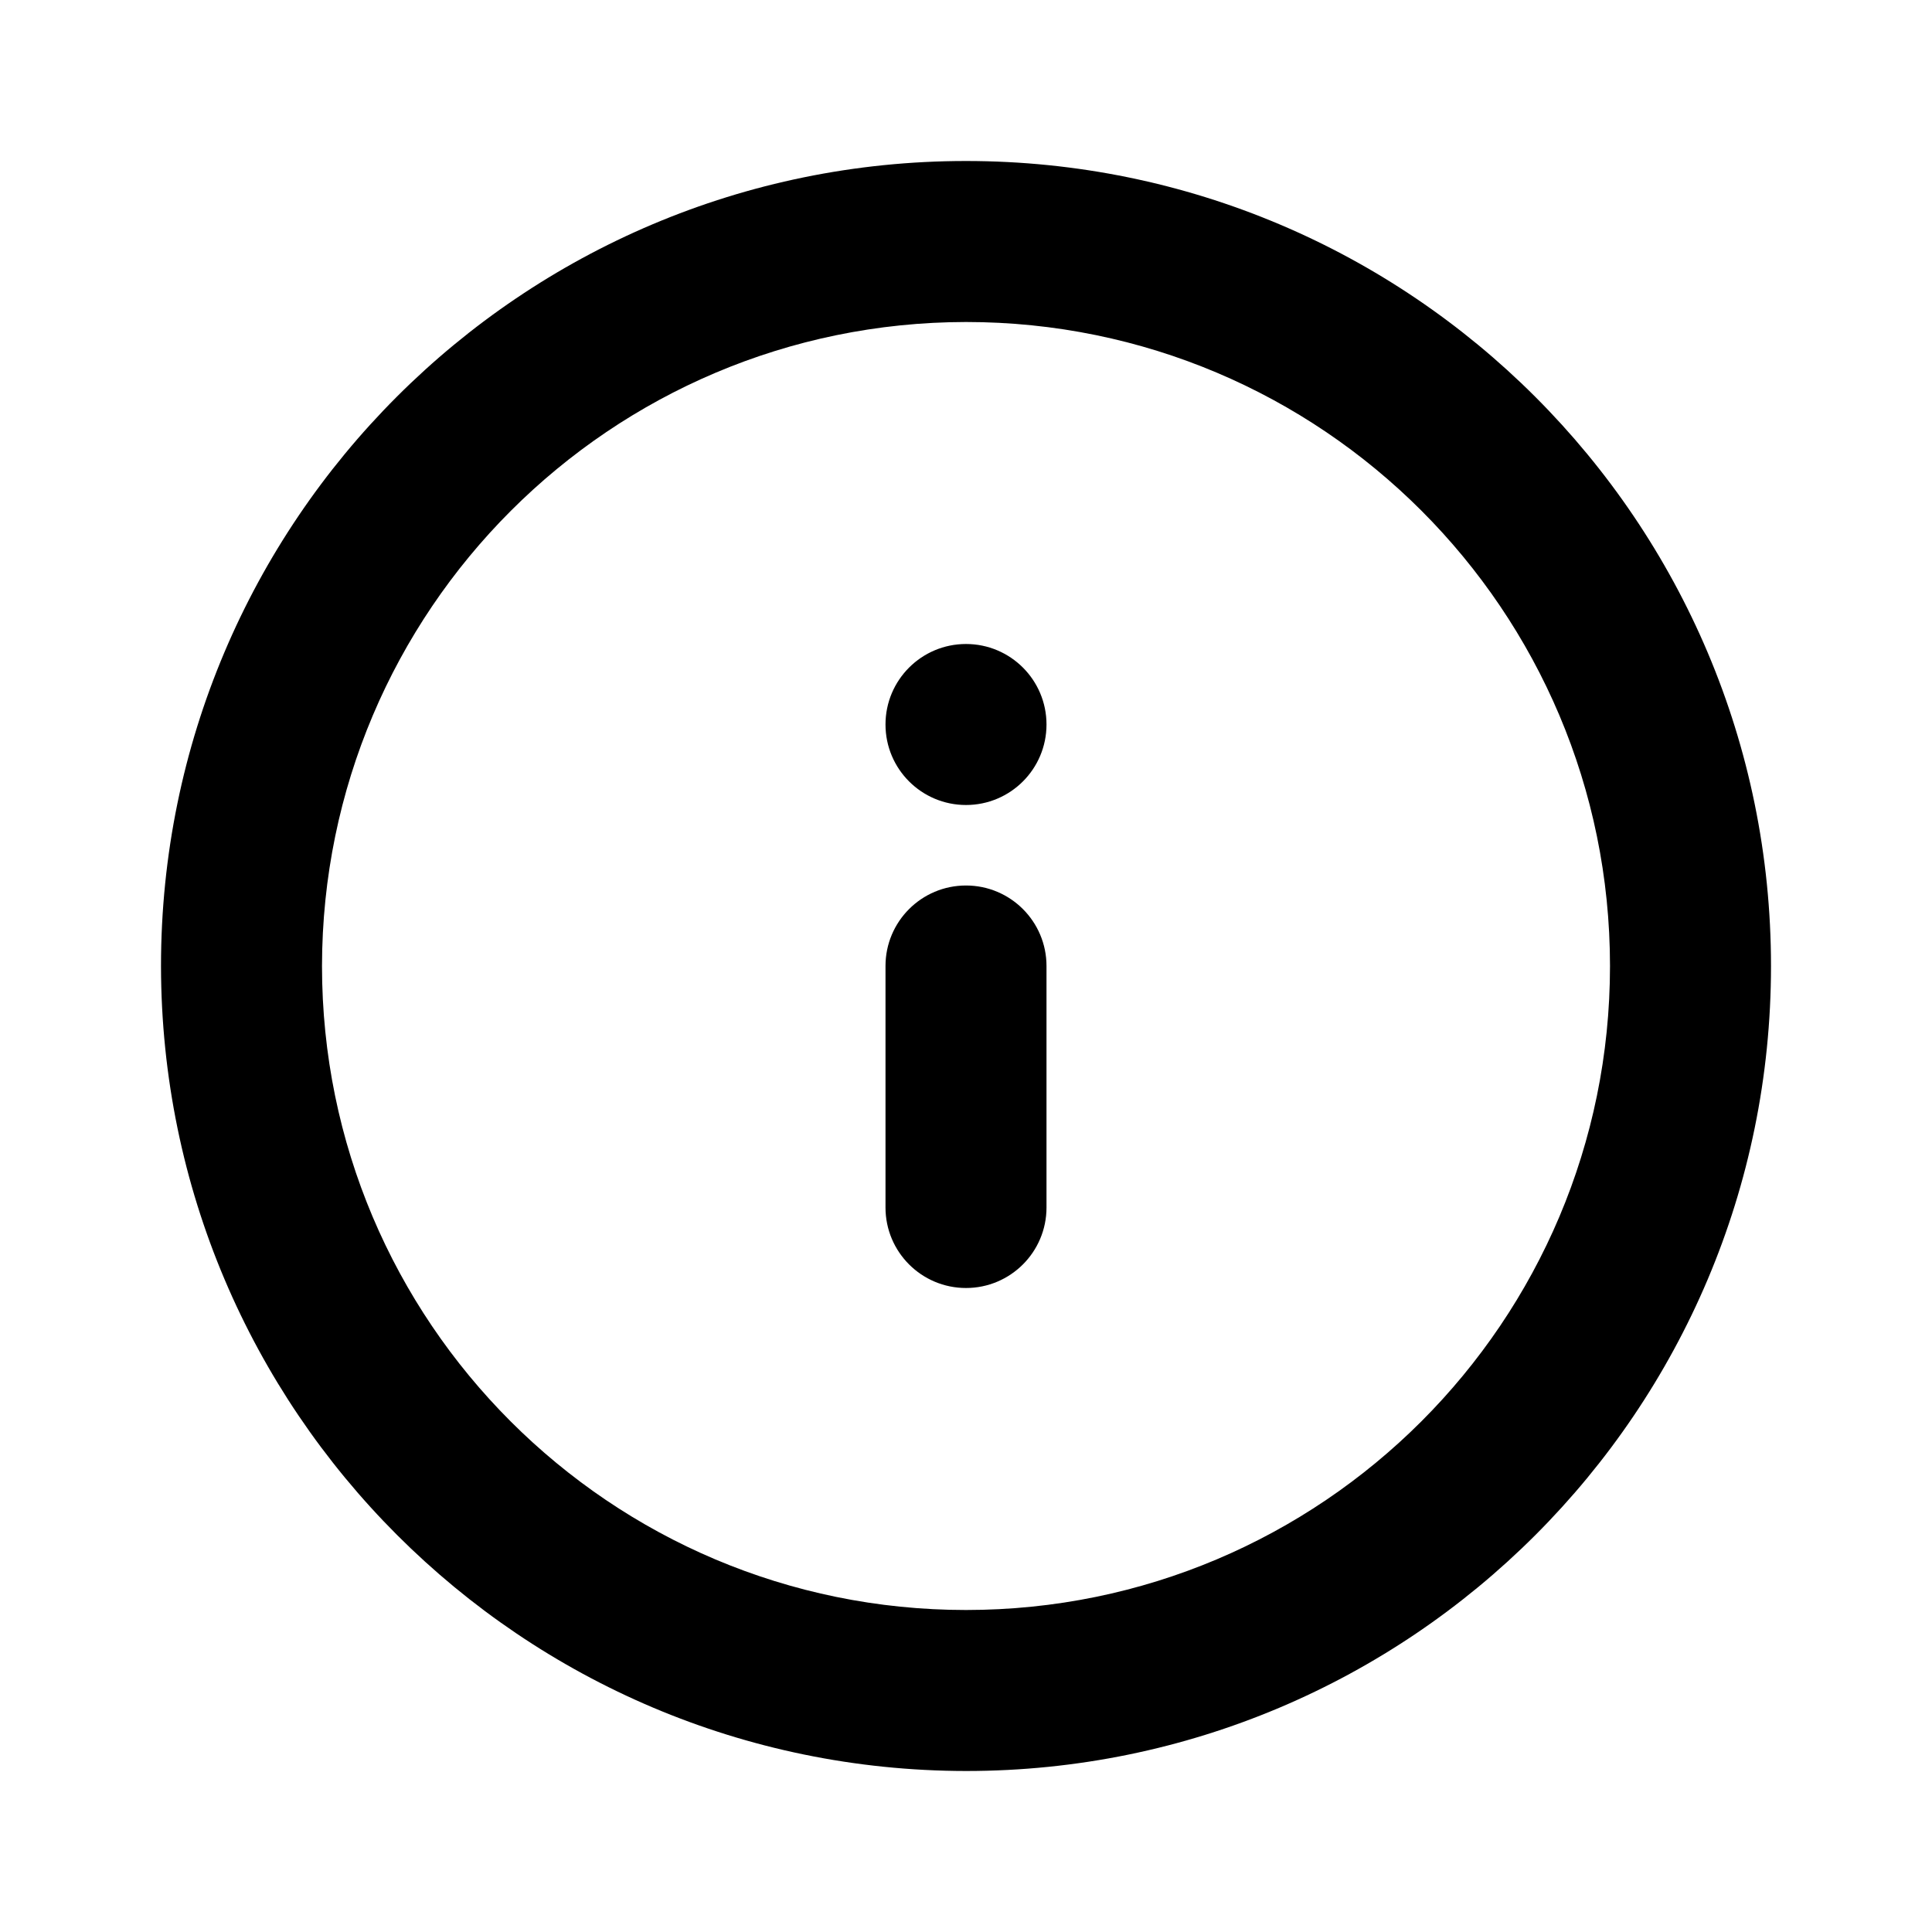
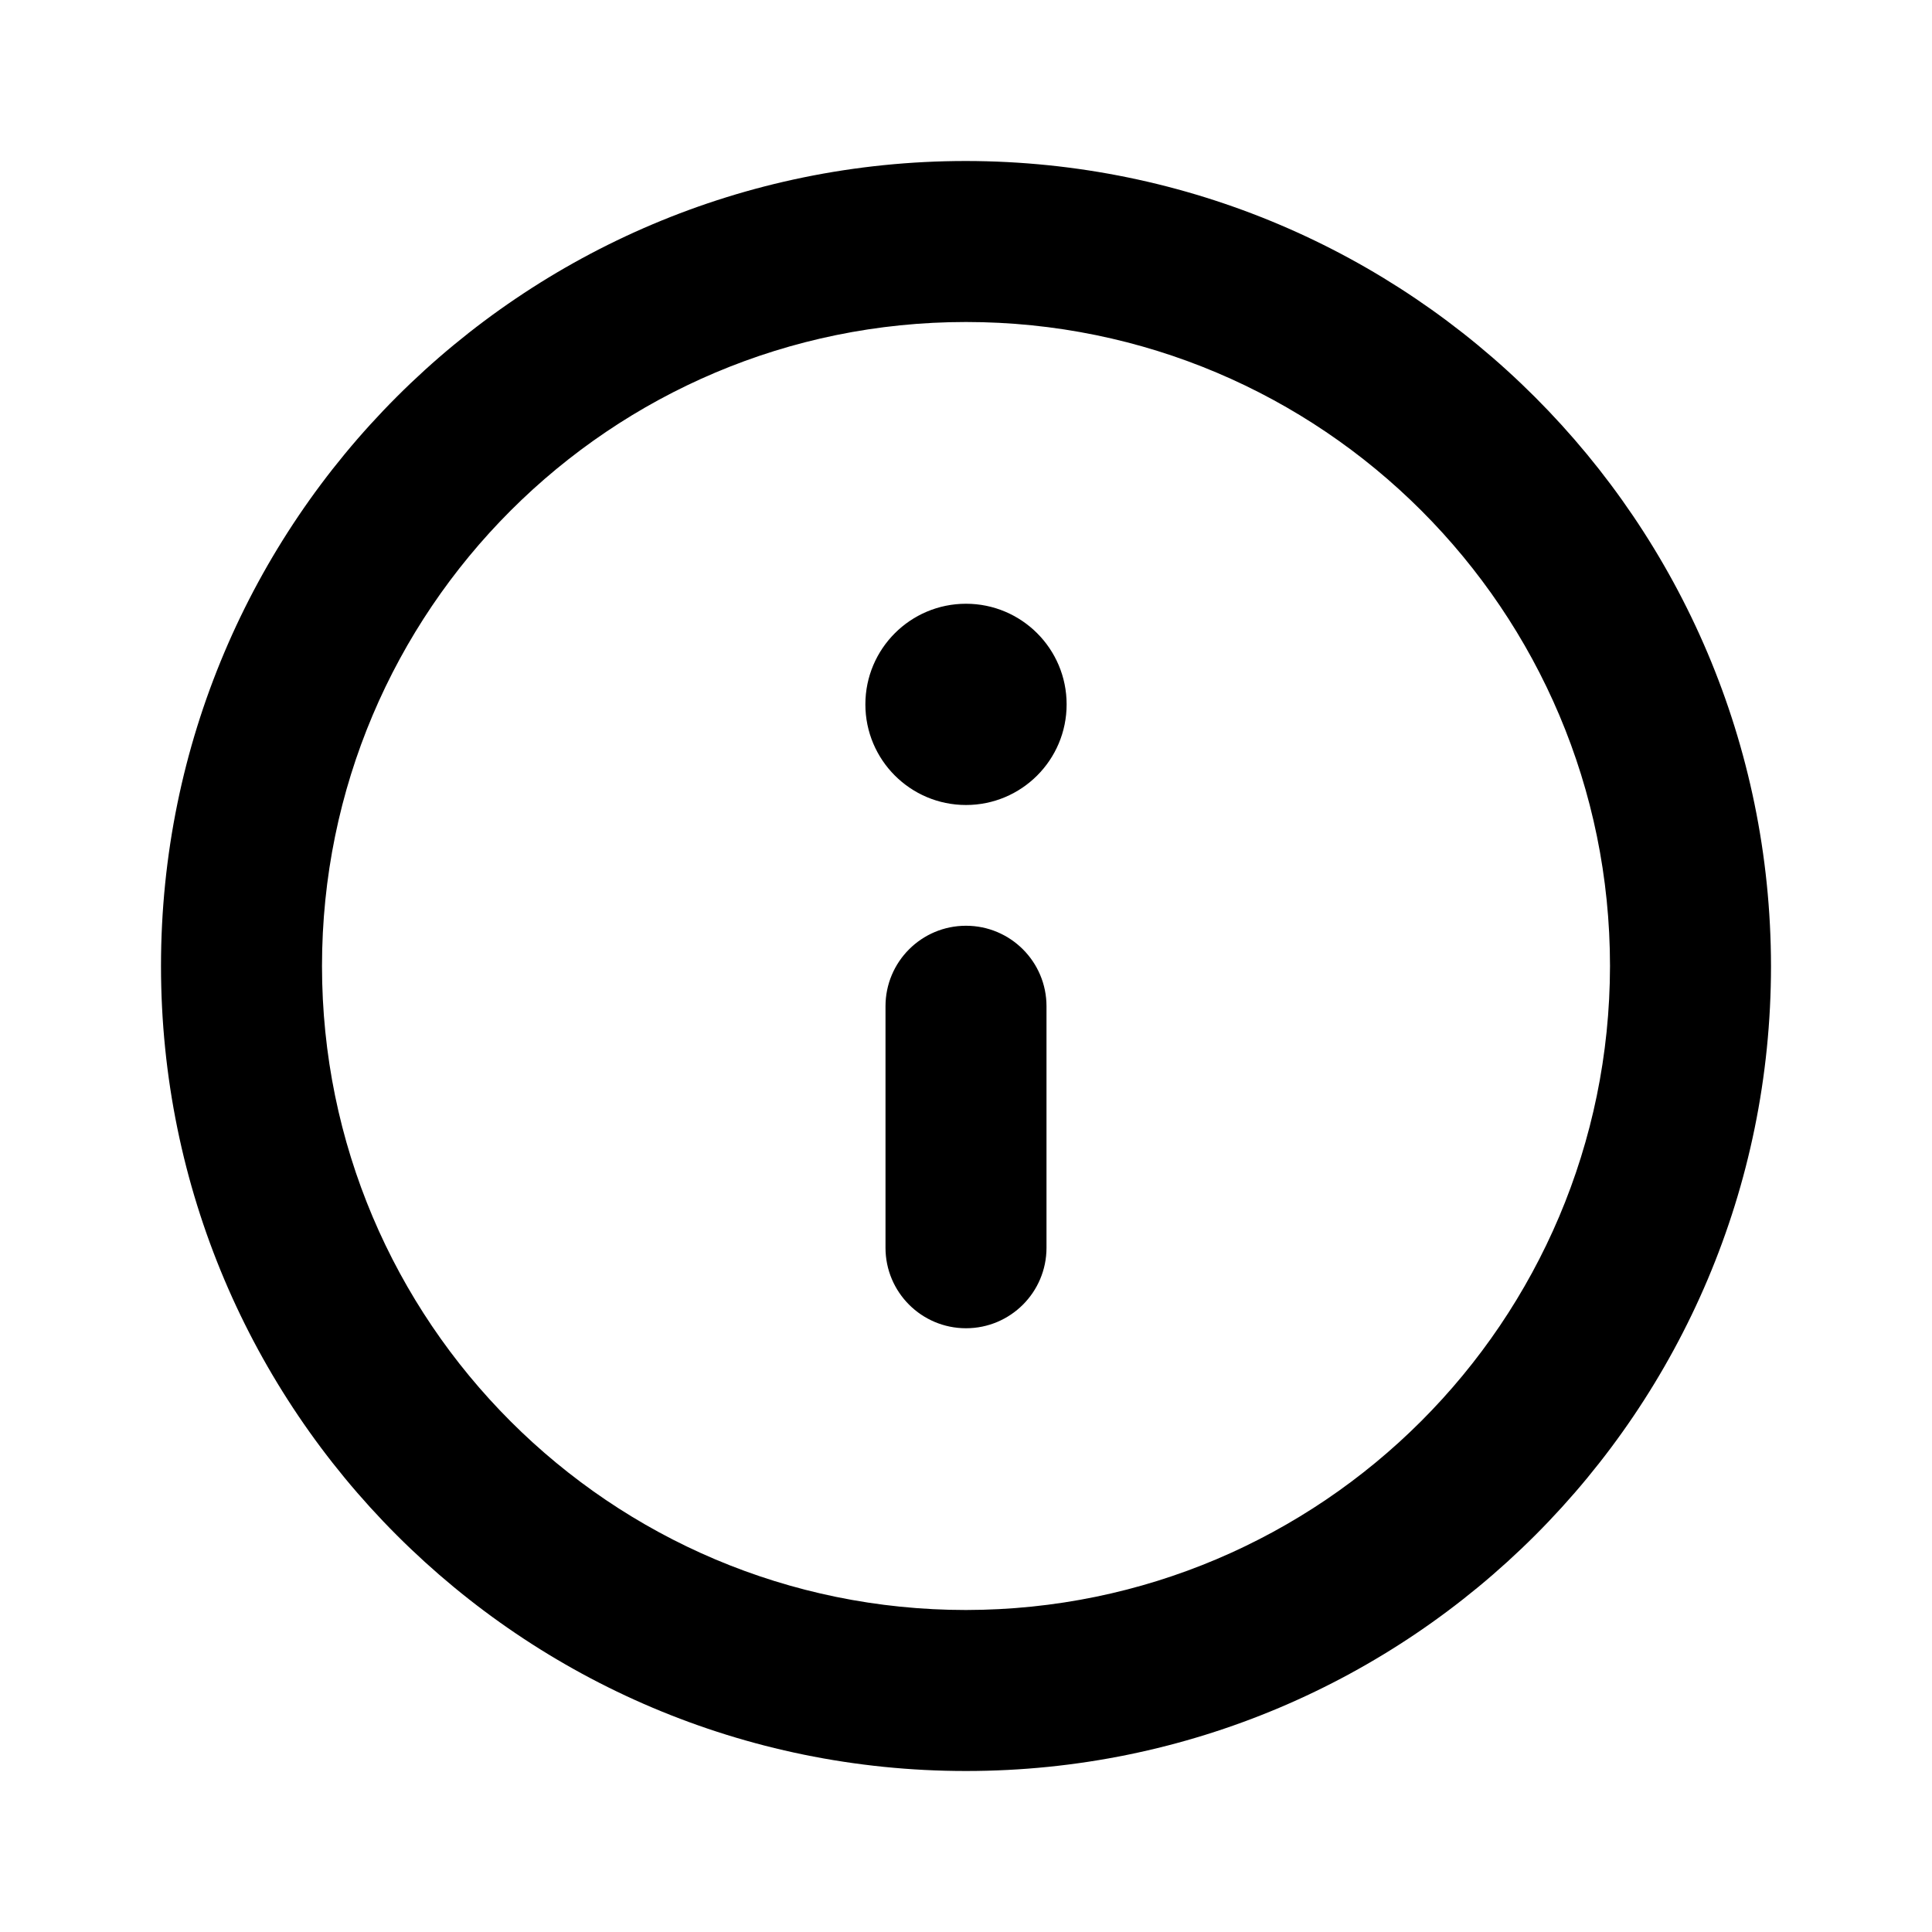
<svg xmlns="http://www.w3.org/2000/svg" id="Layer_1" data-name="Layer 1" viewBox="0 0 24 24">
-   <path d="M12,16a1,1,0,0,0,1-1V12a1,1,0,0,0-2,0v3A1,1,0,0,0,12,16Zm0-6a1,1,0,1,0-1-1A1,1,0,0,0,12,10Zm0,12A10,10,0,1,0,2,12,10.011,10.011,0,0,0,12,22ZM12,4a8,8,0,1,1-8,8A8.009,8.009,0,0,1,12,4Z" />
+   <path d="M12,2A10,10,0,1,0,22,12,10.011,10.011,0,0,0,12,2Zm0,18a8,8,0,1,1,8-8A8.009,8.009,0,0,1,12,20Zm0-8.5a1,1,0,0,0-1,1v3a1,1,0,0,0,2,0v-3A1,1,0,0,0,12,11.5Zm0-4a1.25,1.25,0,1,0,1.25,1.25A1.25,1.25,0,0,0,12,7.5Z" />
</svg>
